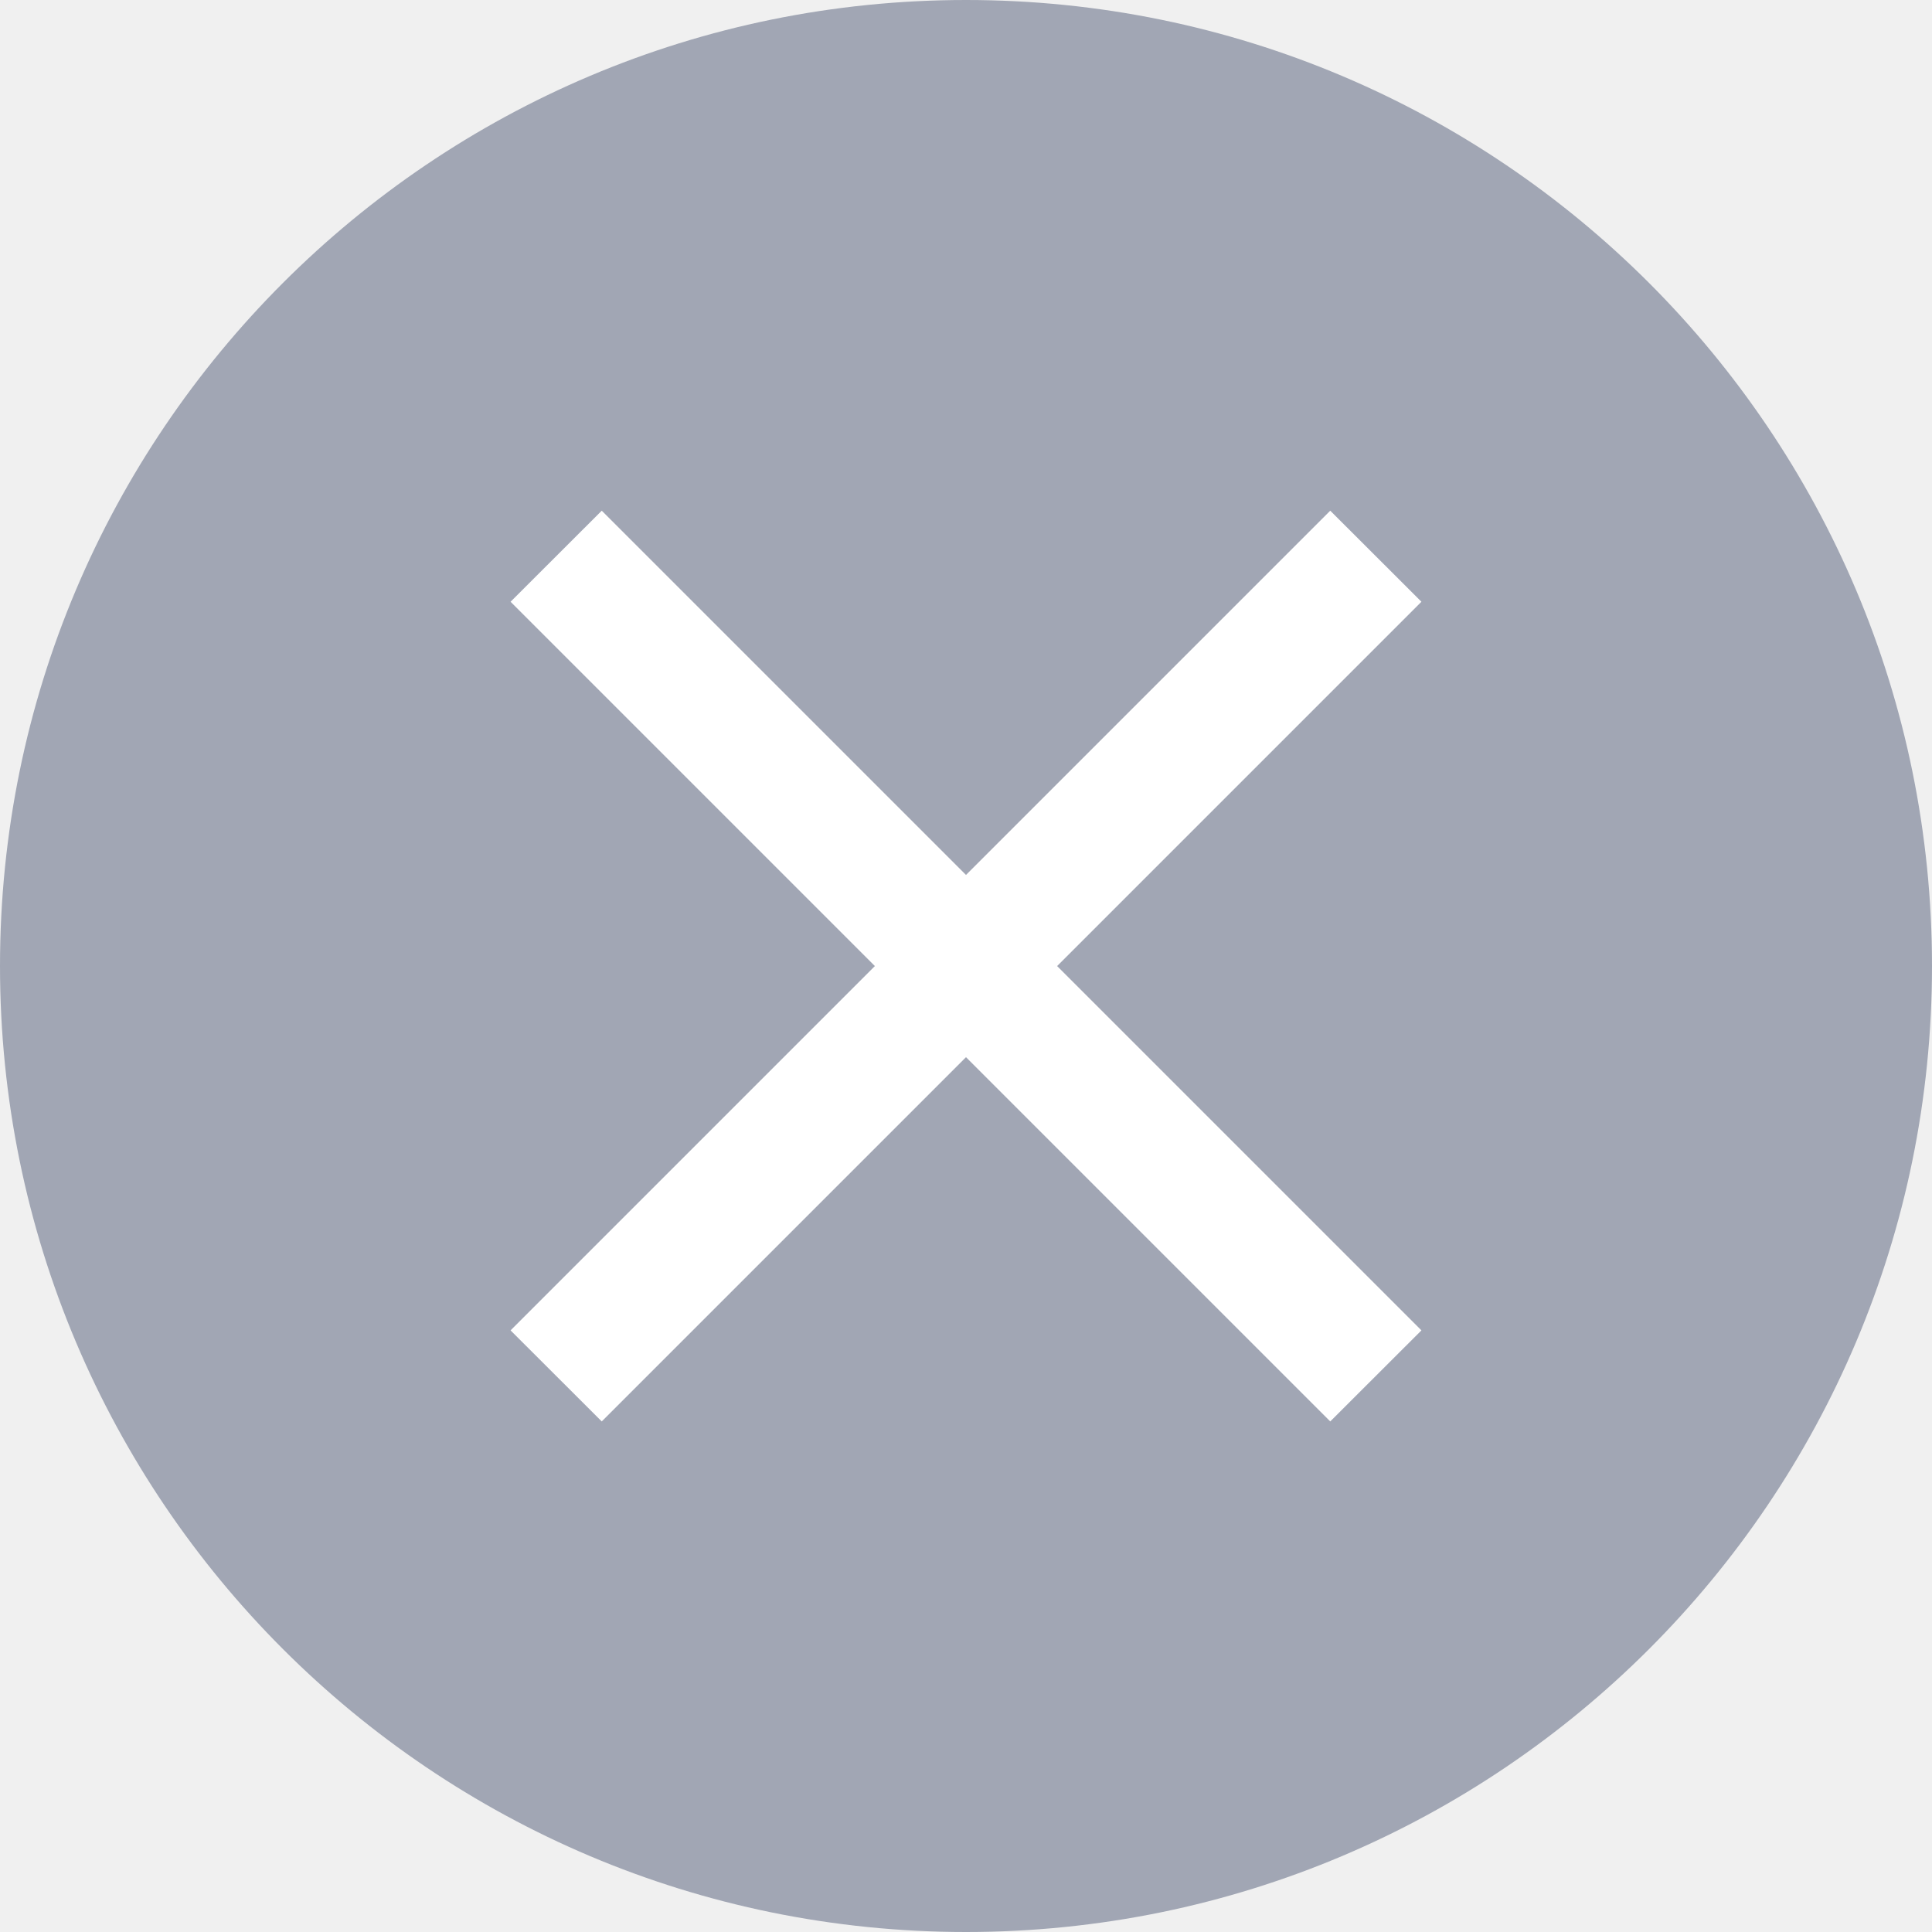
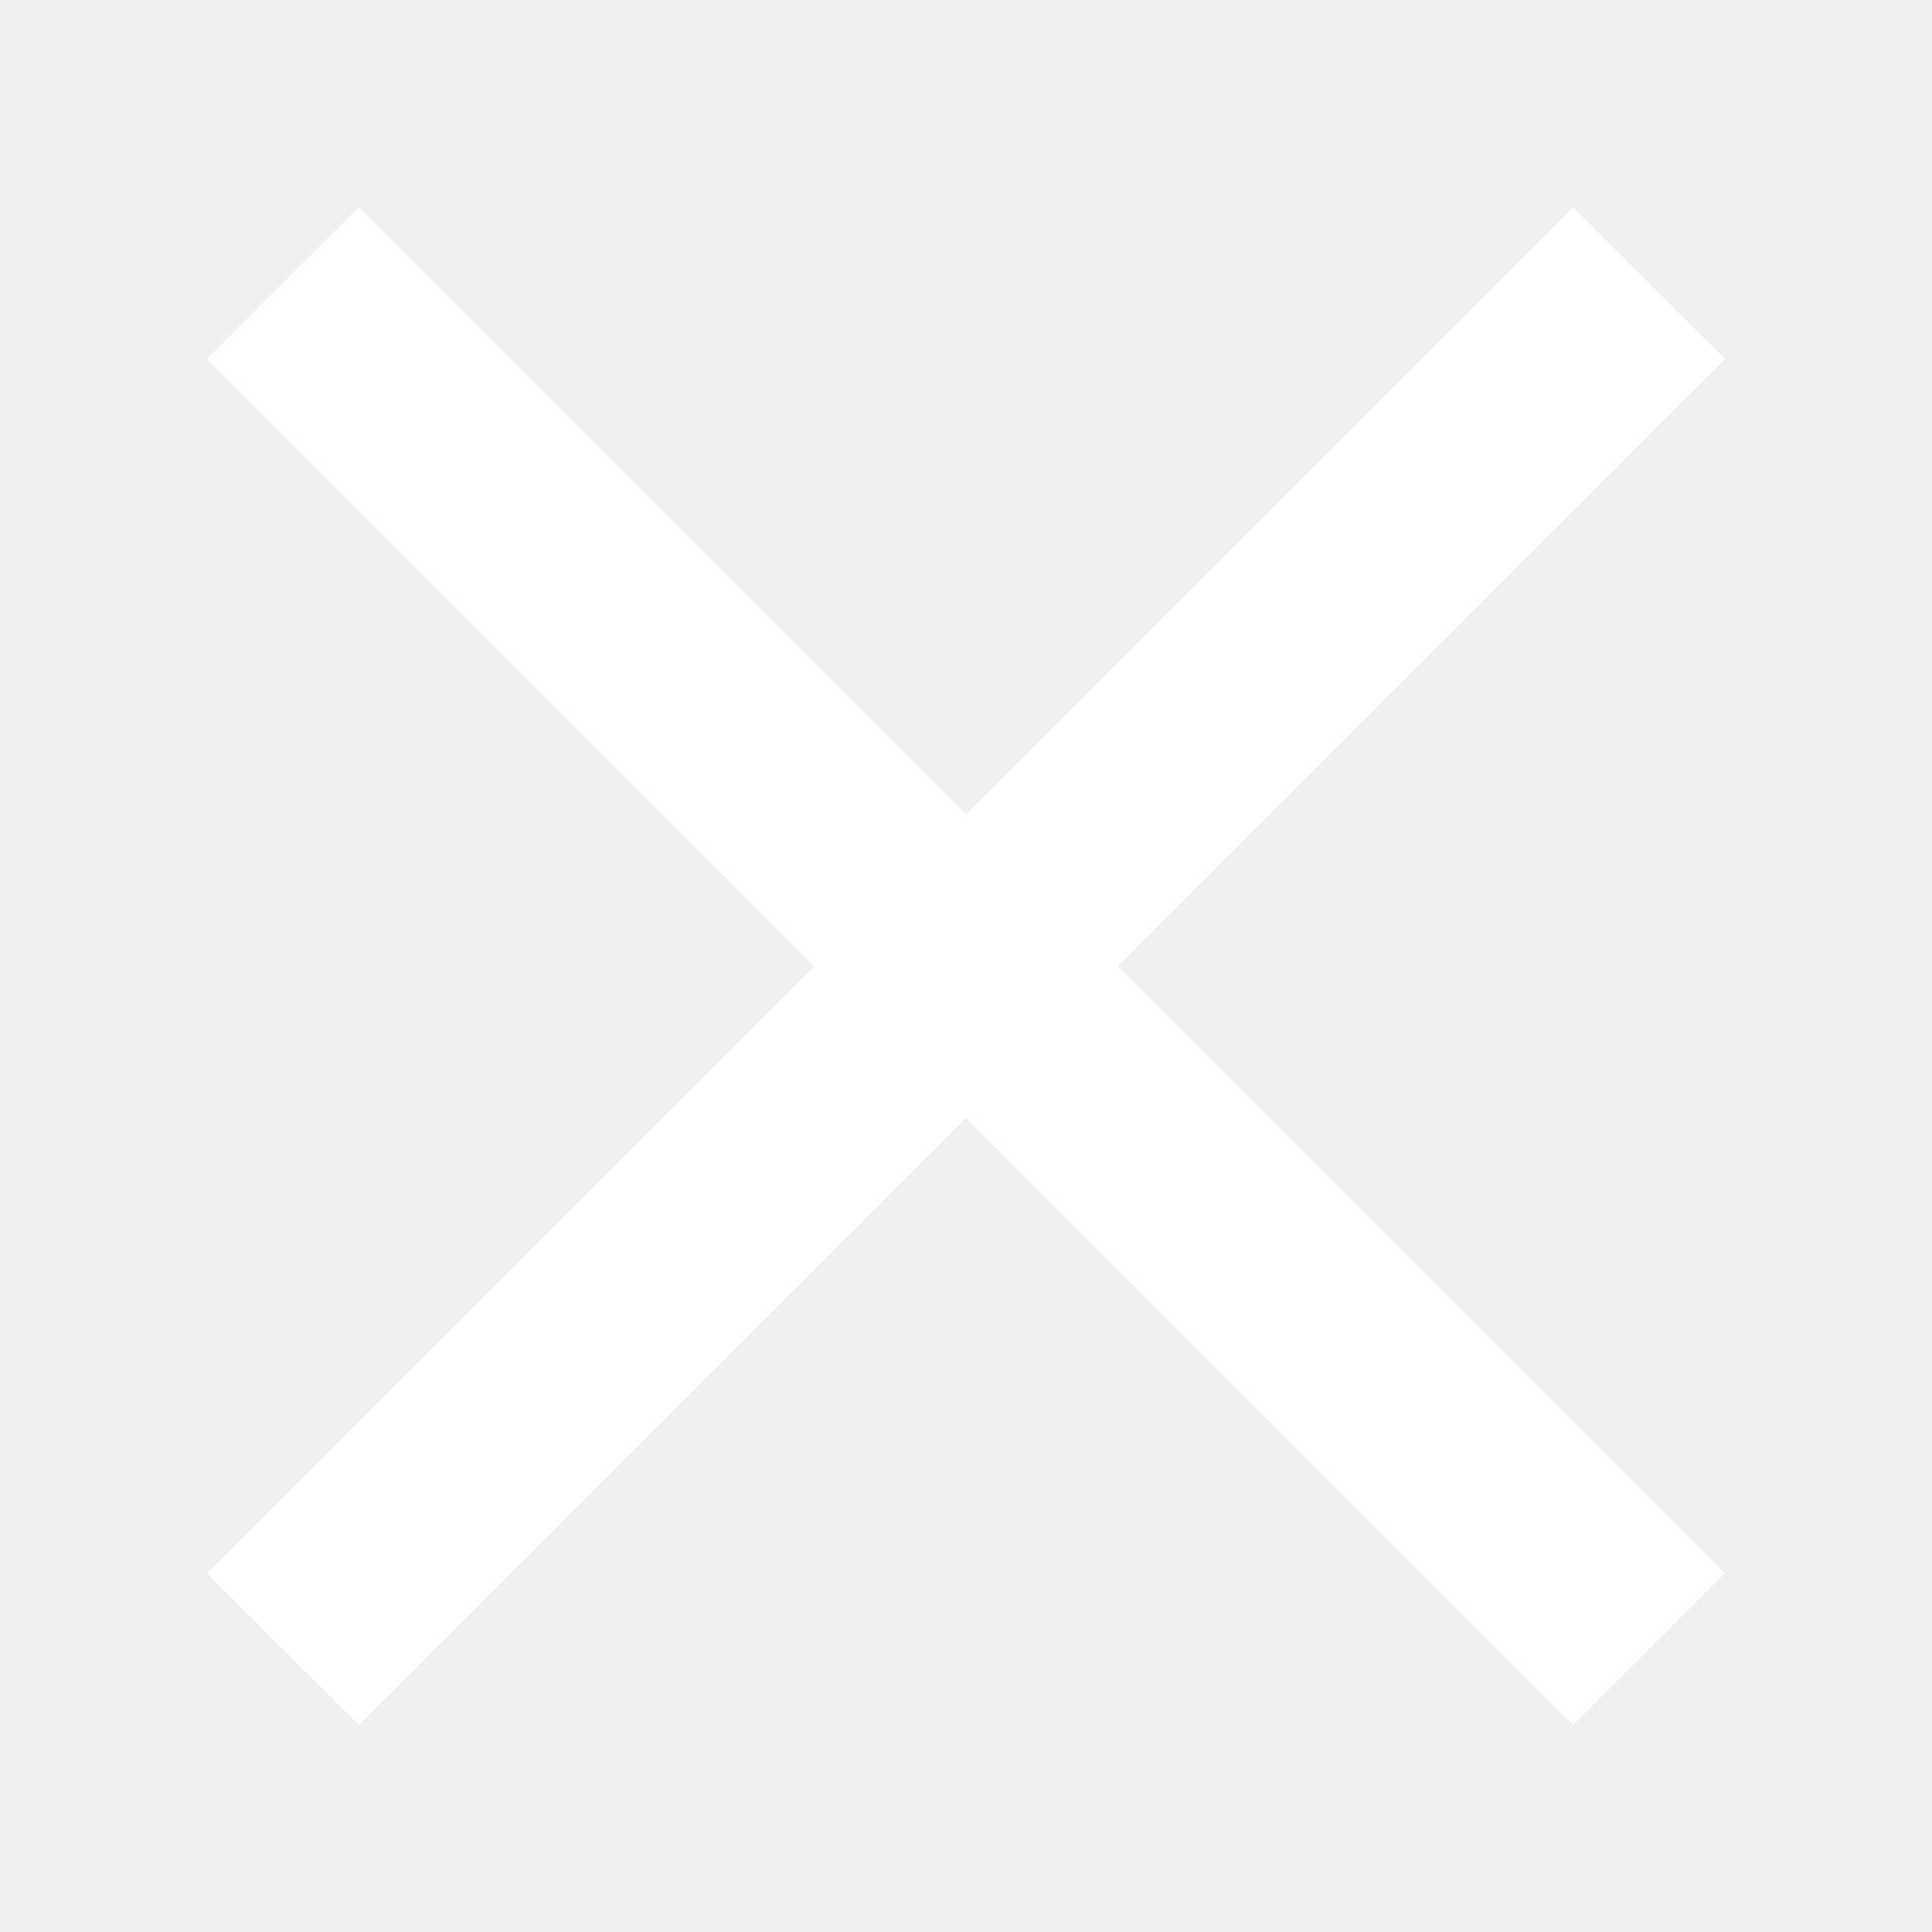
- <svg xmlns="http://www.w3.org/2000/svg" width="15" height="15" viewBox="0 0 15 15" fill="none">
-   <circle cx="7.5" cy="7.5" r="7.5" fill="#A1A6B4" />
-   <path d="M10.328 3.965L11.036 4.672L4.672 11.036L3.964 10.329L10.328 3.965Z" fill="white" />
-   <path d="M11.036 10.329L10.328 11.036L3.964 4.672L4.672 3.965L11.036 10.329Z" fill="white" />
+ <svg xmlns="http://www.w3.org/2000/svg" width="9" height="9" viewBox="0 0 9 9" fill="none">
+   <path d="M7.328 0.965L8.036 1.672L1.672 8.036L0.964 7.329L7.328 0.965Z" fill="white" />
+   <path d="M8.036 7.329L7.328 8.036L0.964 1.672L1.672 0.965L8.036 7.329Z" fill="white" />
</svg>
